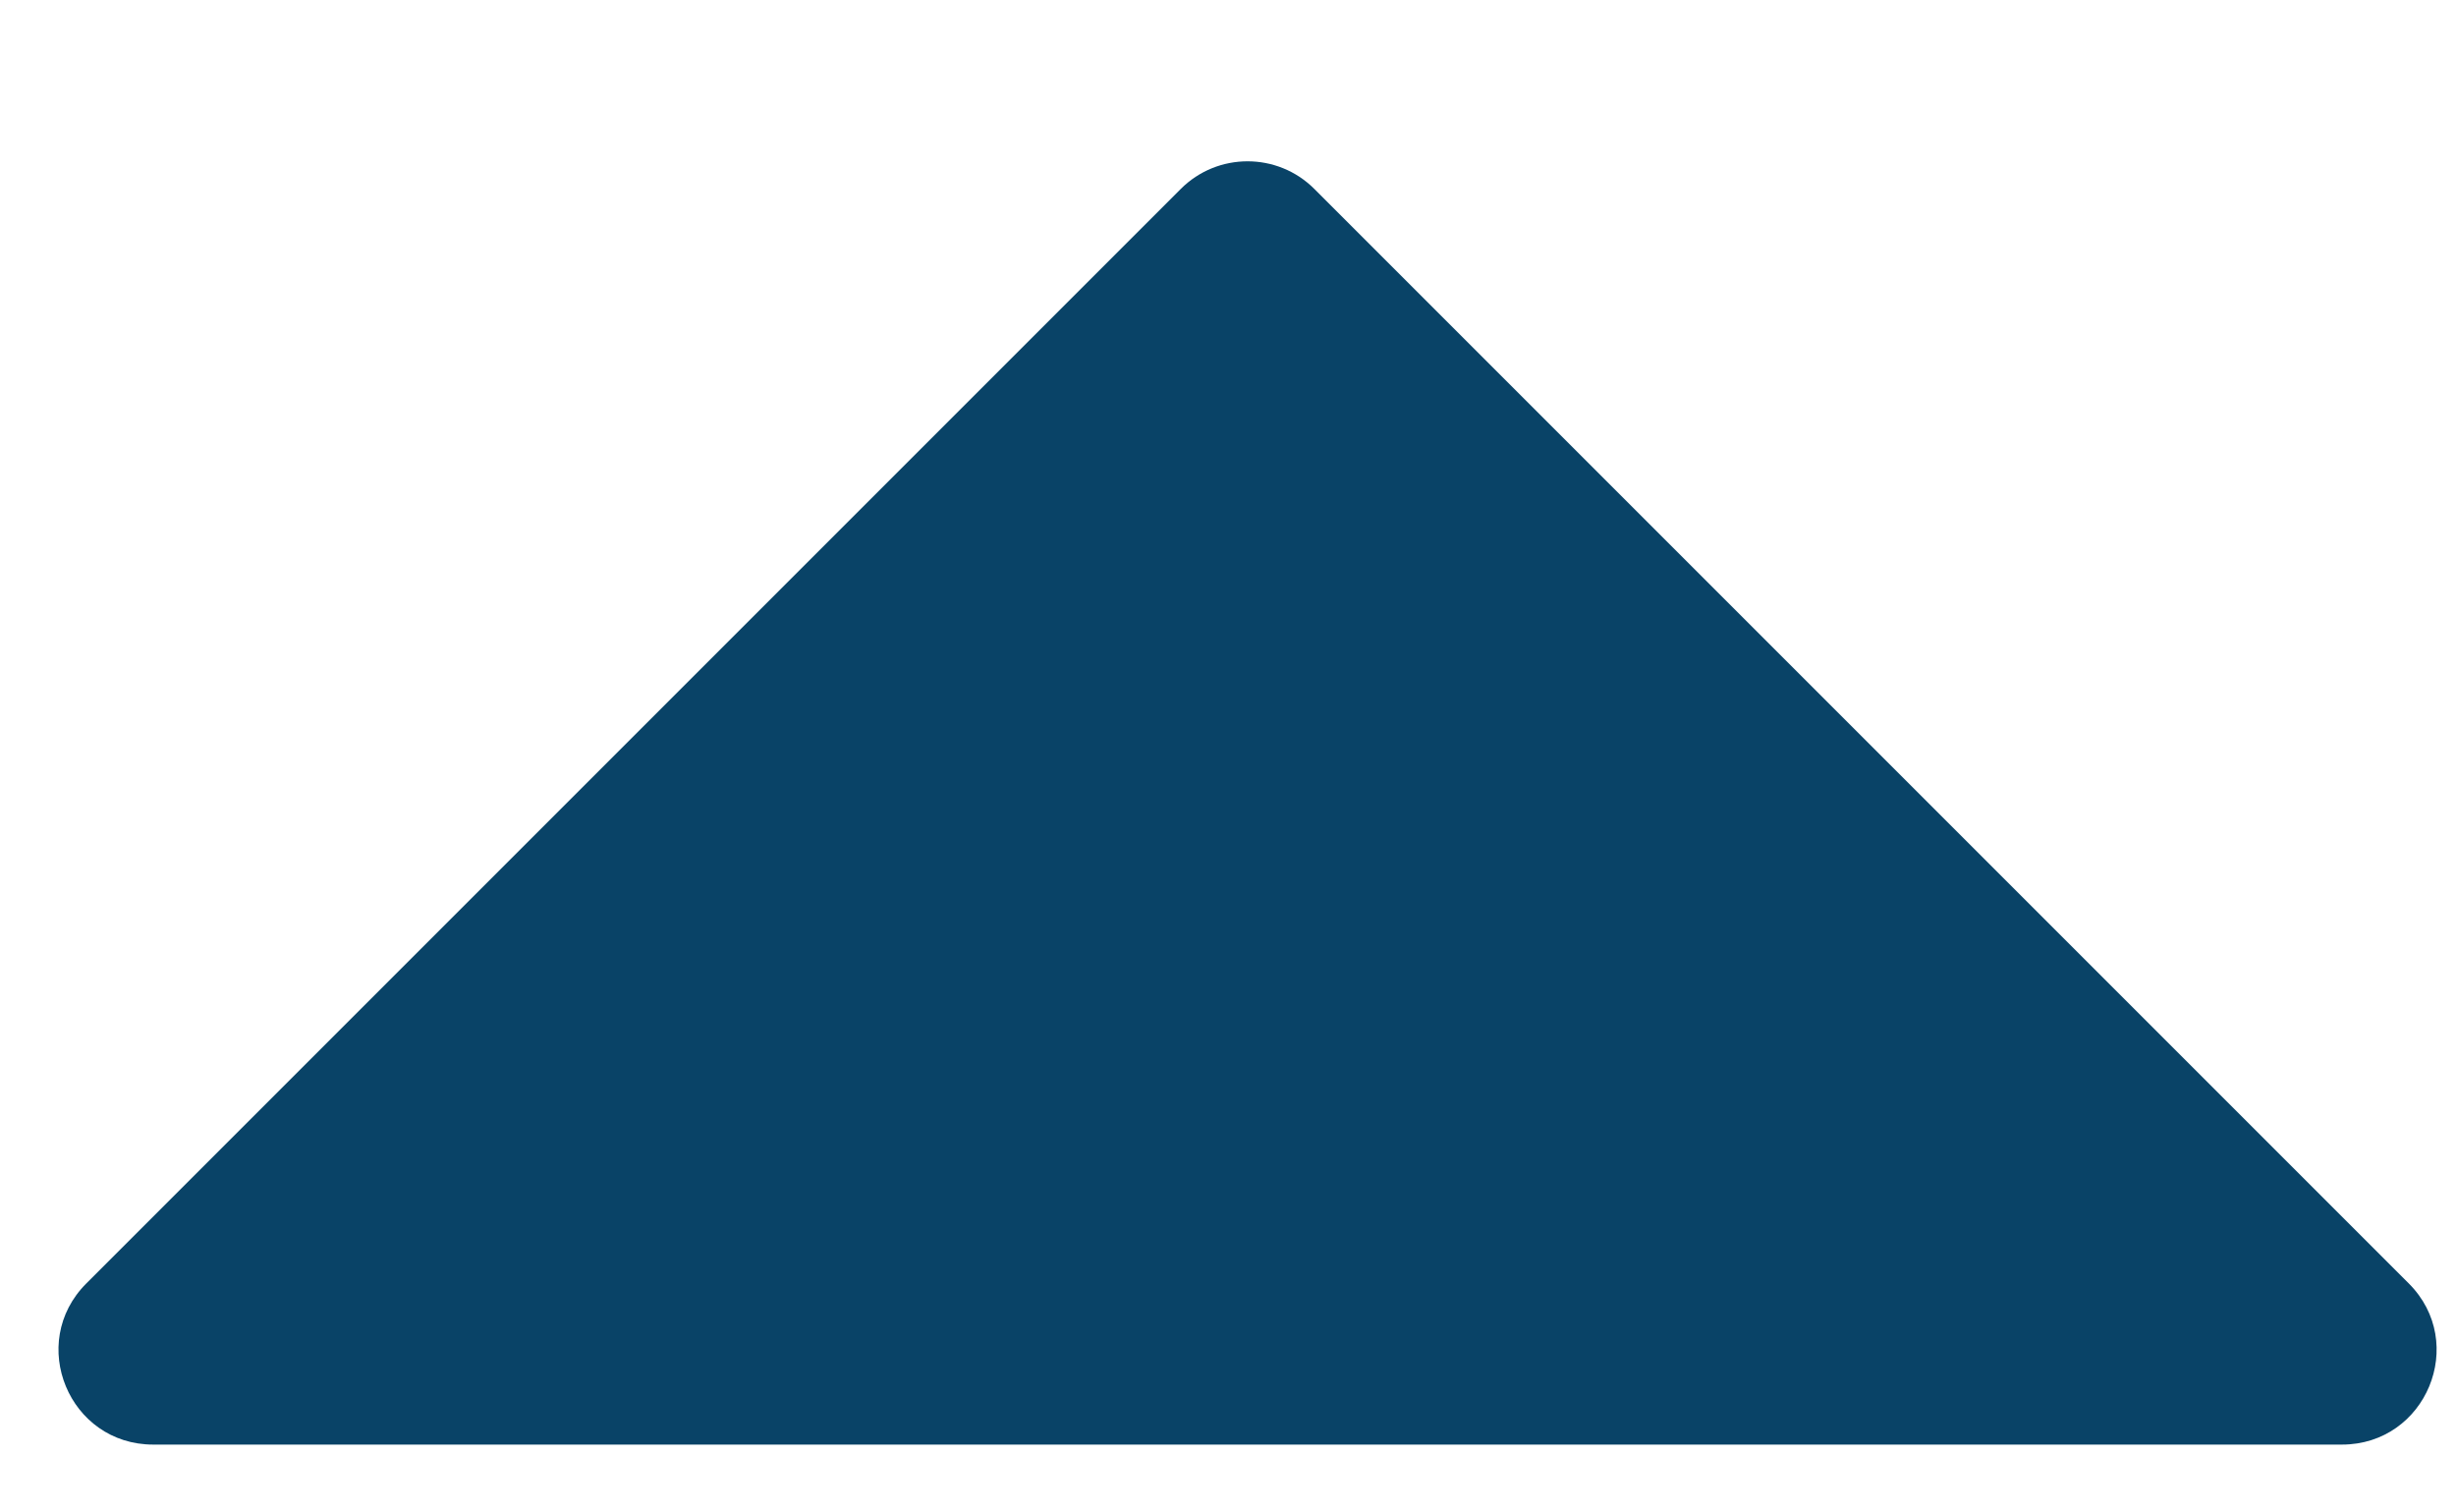
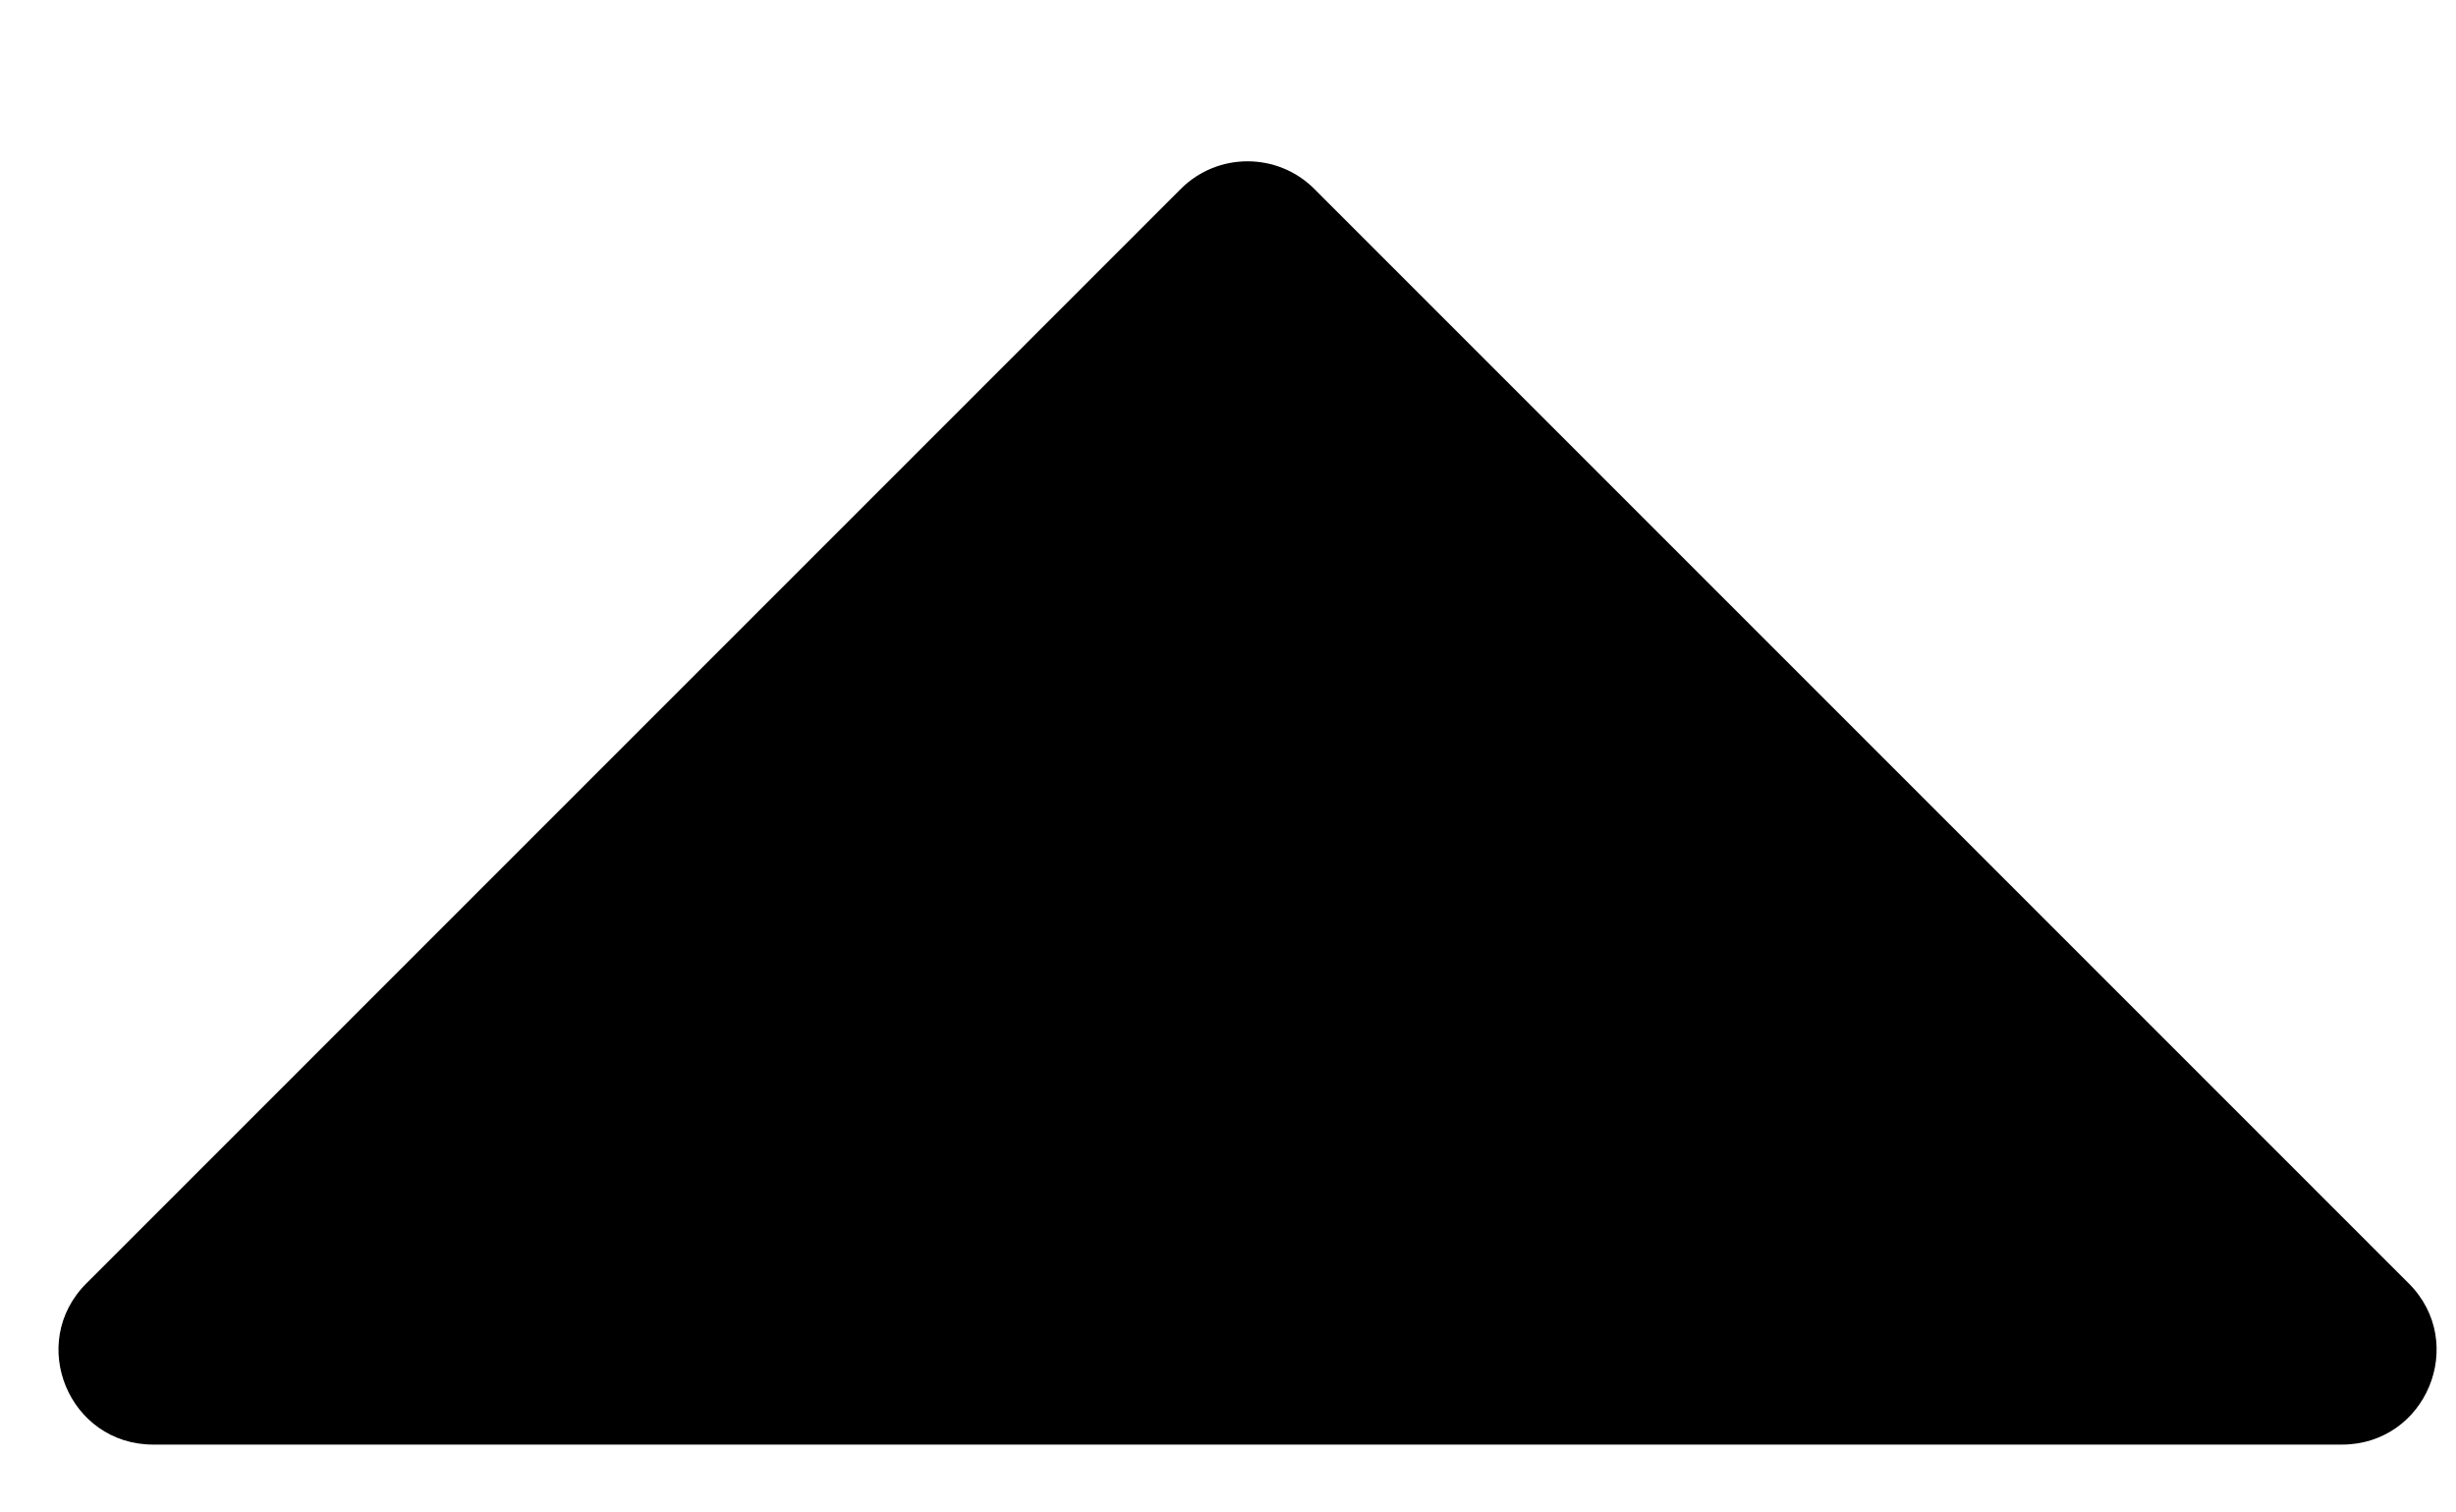
<svg xmlns="http://www.w3.org/2000/svg" width="13" height="8" viewBox="0 0 13 8" fill="none">
-   <path d="M6.957 1L12.75 6.793C13.065 7.108 12.842 7.646 12.396 7.646L0.811 7.646C0.365 7.646 0.142 7.108 0.457 6.793L6.25 1C6.445 0.805 6.762 0.805 6.957 1Z" fill="#094367" />
+   <path d="M6.957 1L12.75 6.793C13.065 7.108 12.842 7.646 12.396 7.646L0.811 7.646C0.365 7.646 0.142 7.108 0.457 6.793L6.25 1C6.445 0.805 6.762 0.805 6.957 1Z" fill="black" />
</svg>
